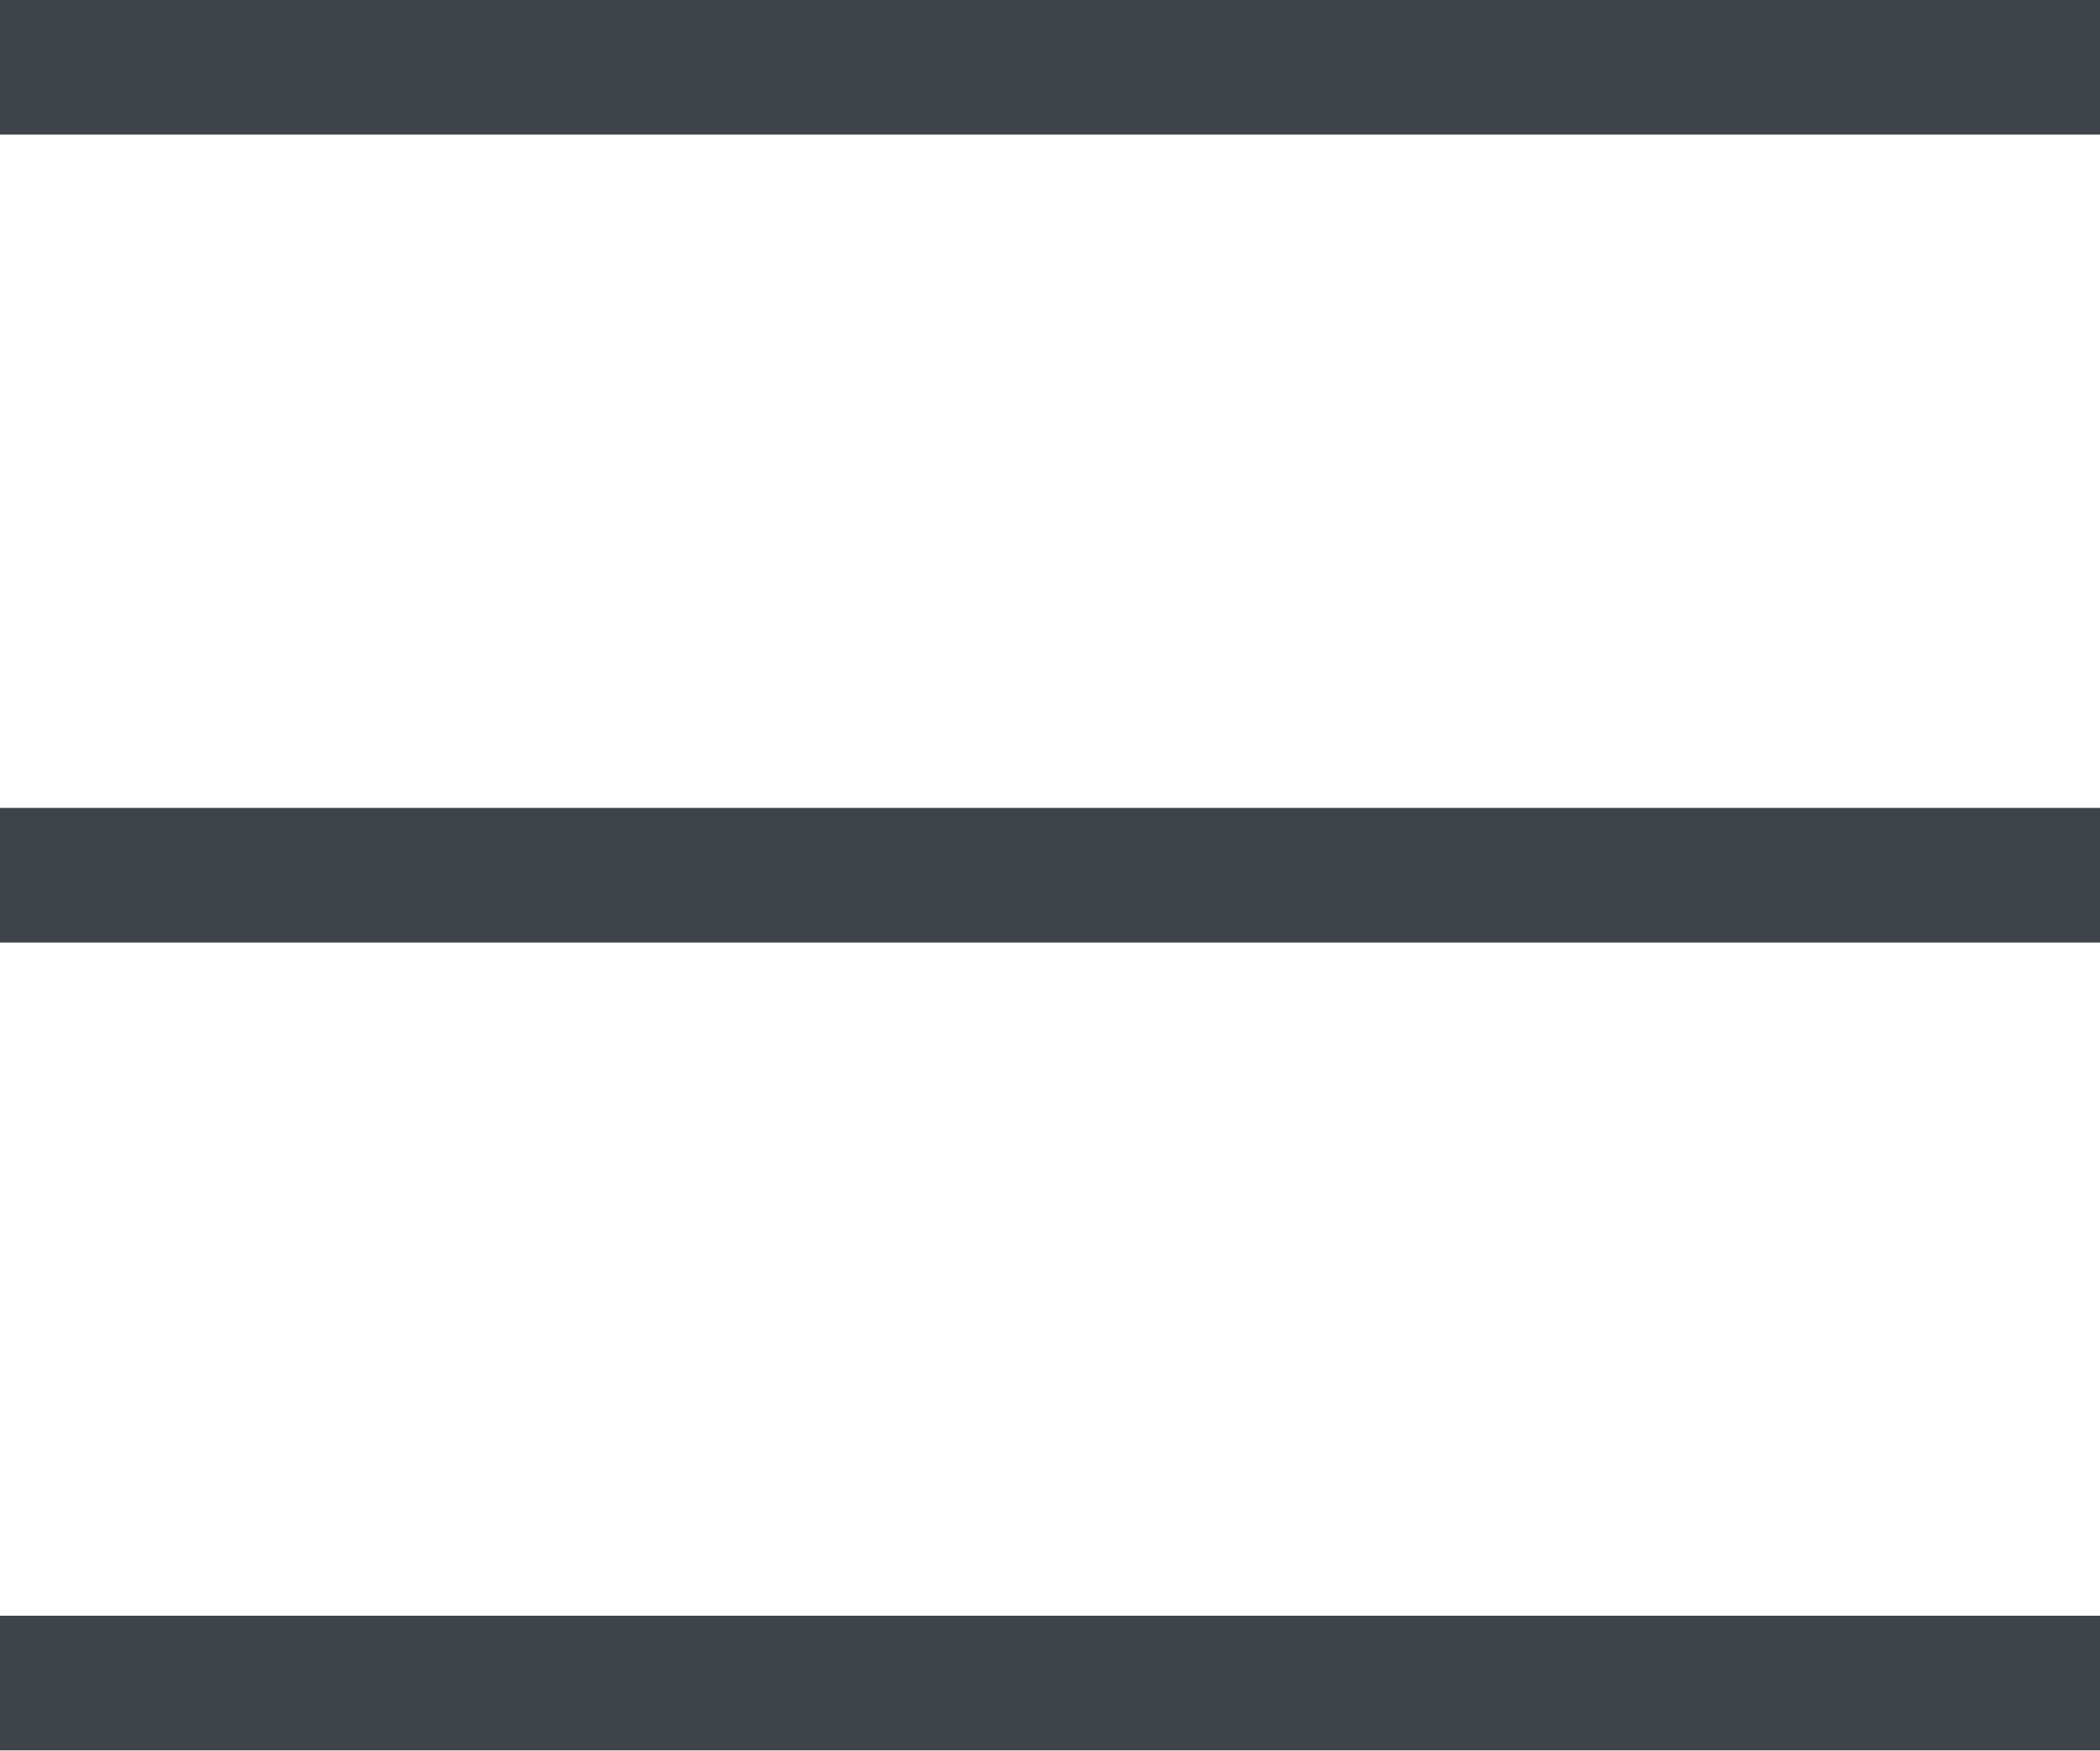
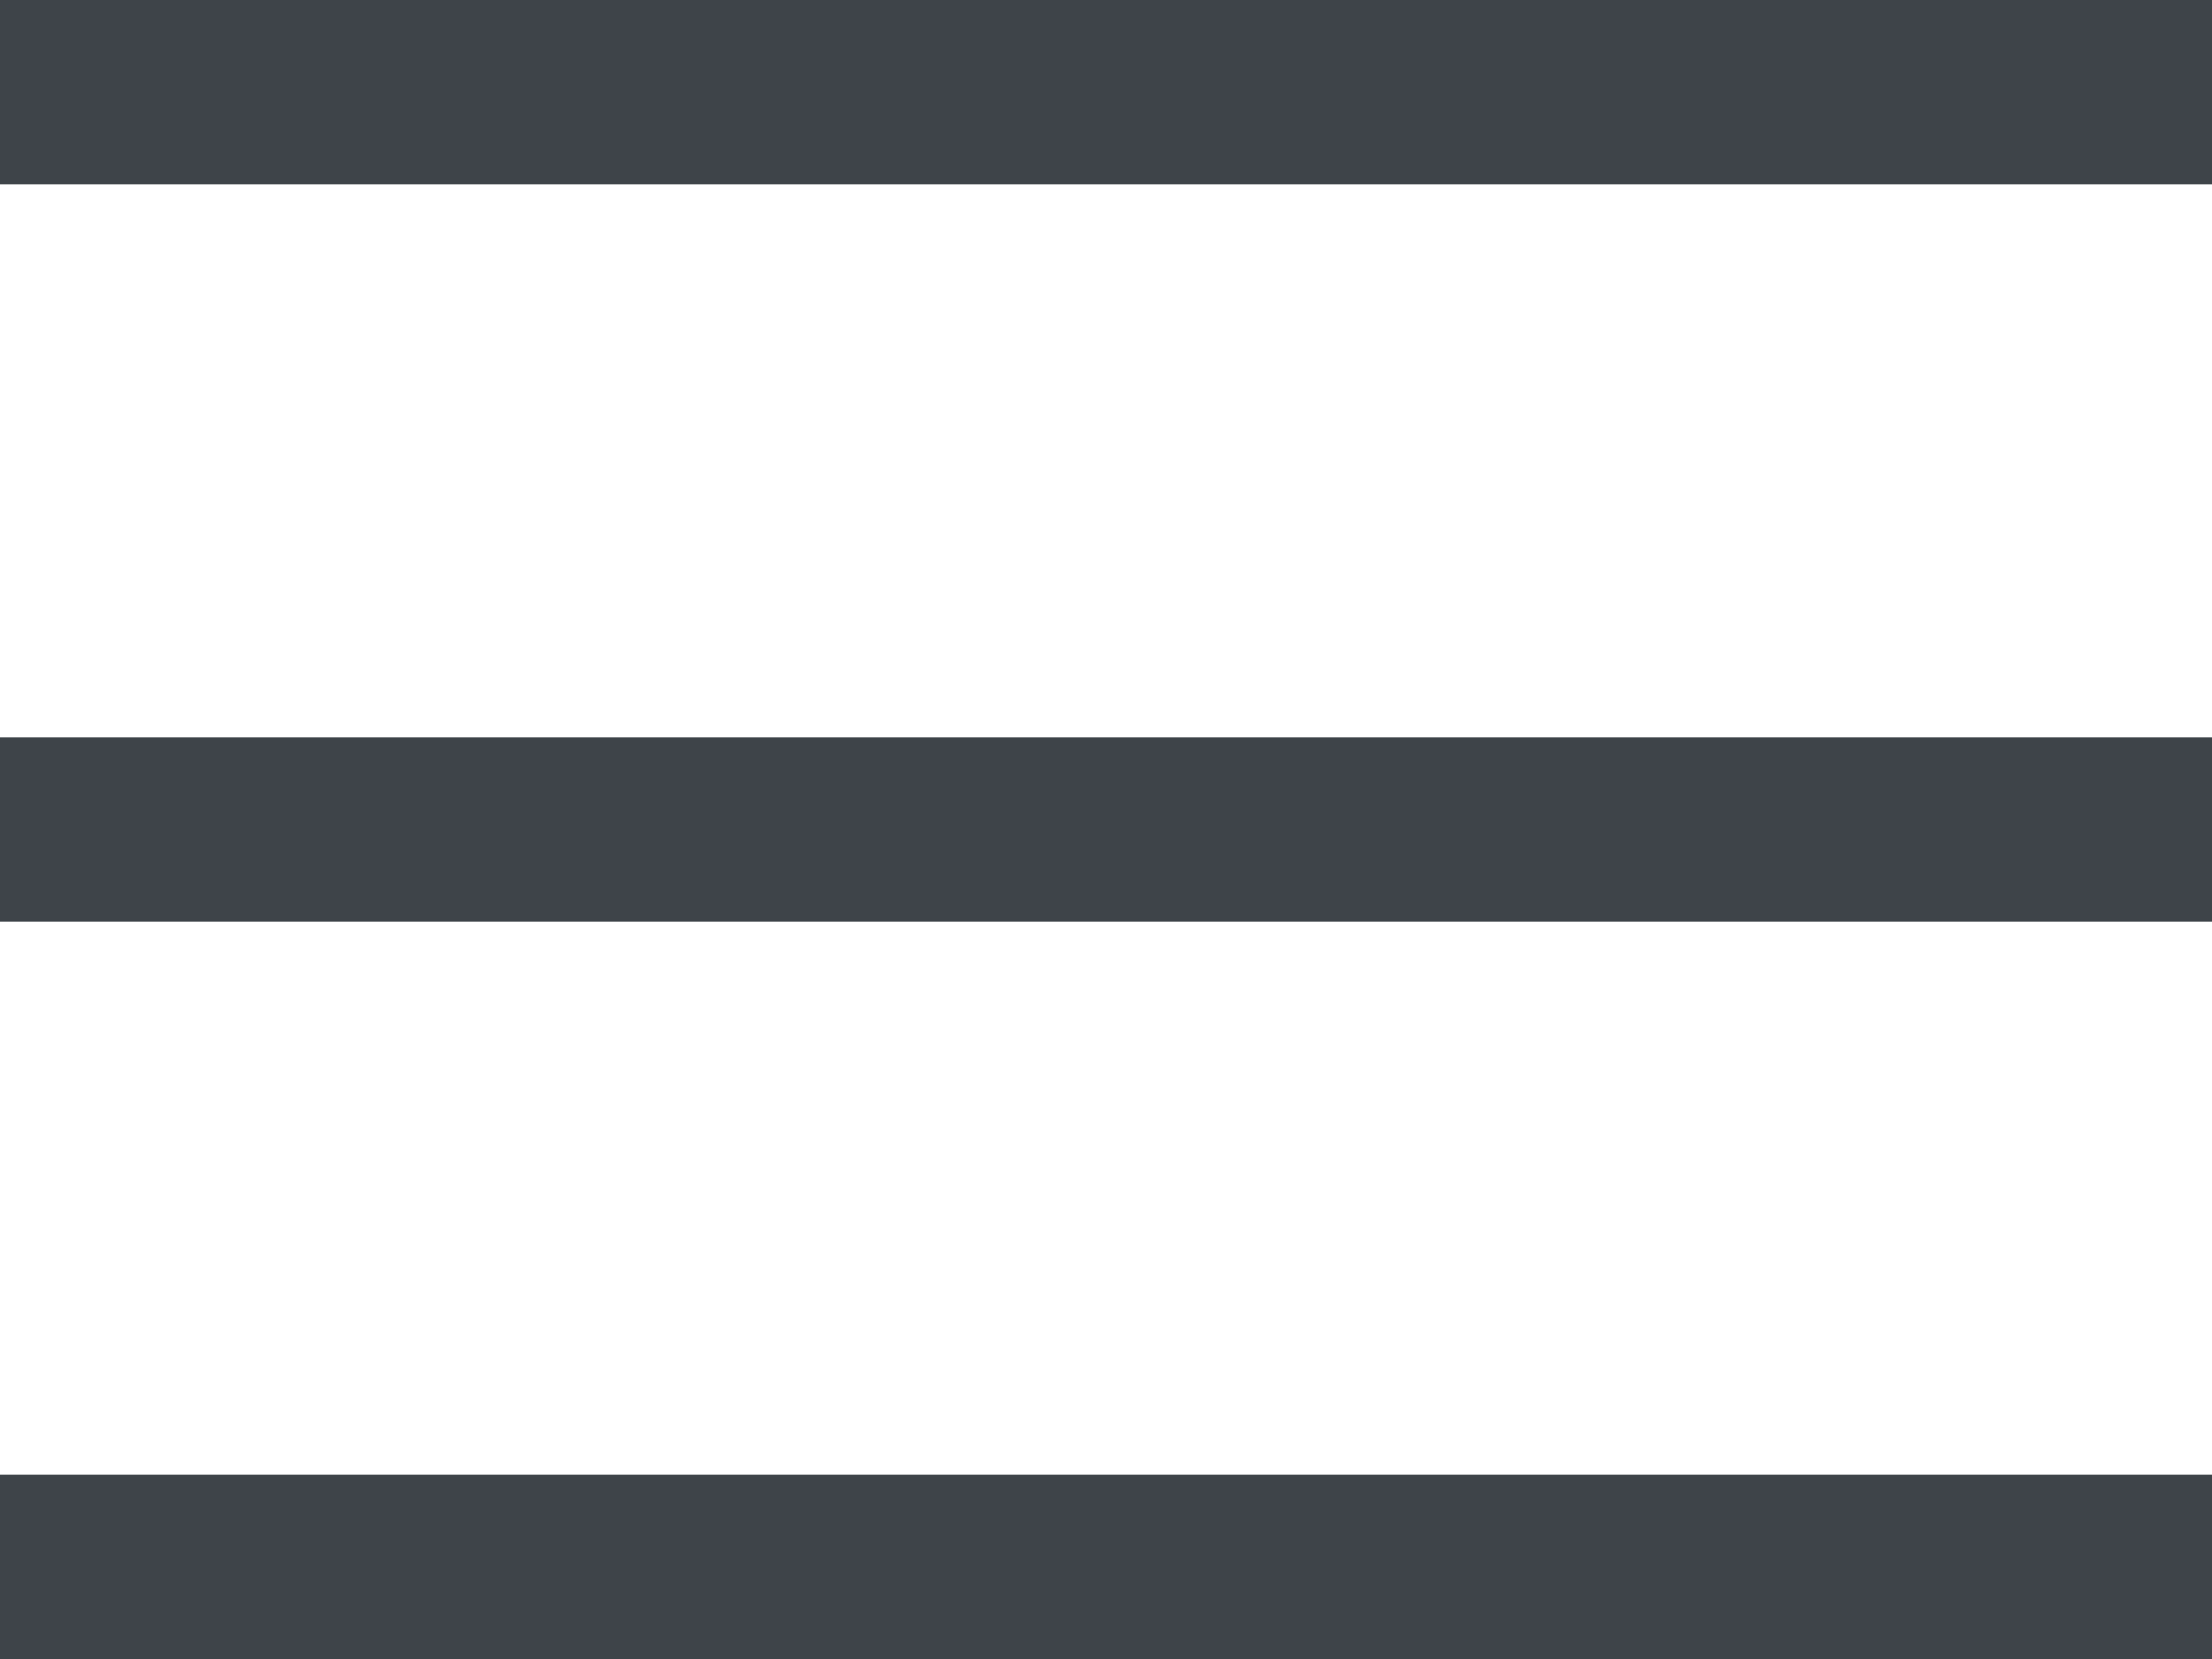
- <svg xmlns="http://www.w3.org/2000/svg" width="24" height="20" viewBox="0 0 24 20" fill="none">
-   <rect width="24" height="1.538" fill="#3E4449" />
-   <rect y="9.231" width="24" height="1.538" fill="#3E4449" />
-   <rect y="18.461" width="24" height="1.538" fill="#3E4449" />
+ <svg xmlns="http://www.w3.org/2000/svg" width="24" height="18" viewBox="0 0 24 18" fill="none">
+   <rect width="24" height="2" fill="#3E4449" />
+   <rect y="8" width="24" height="2" fill="#3E4449" />
+   <rect y="16" width="24" height="2" fill="#3E4449" />
</svg>
